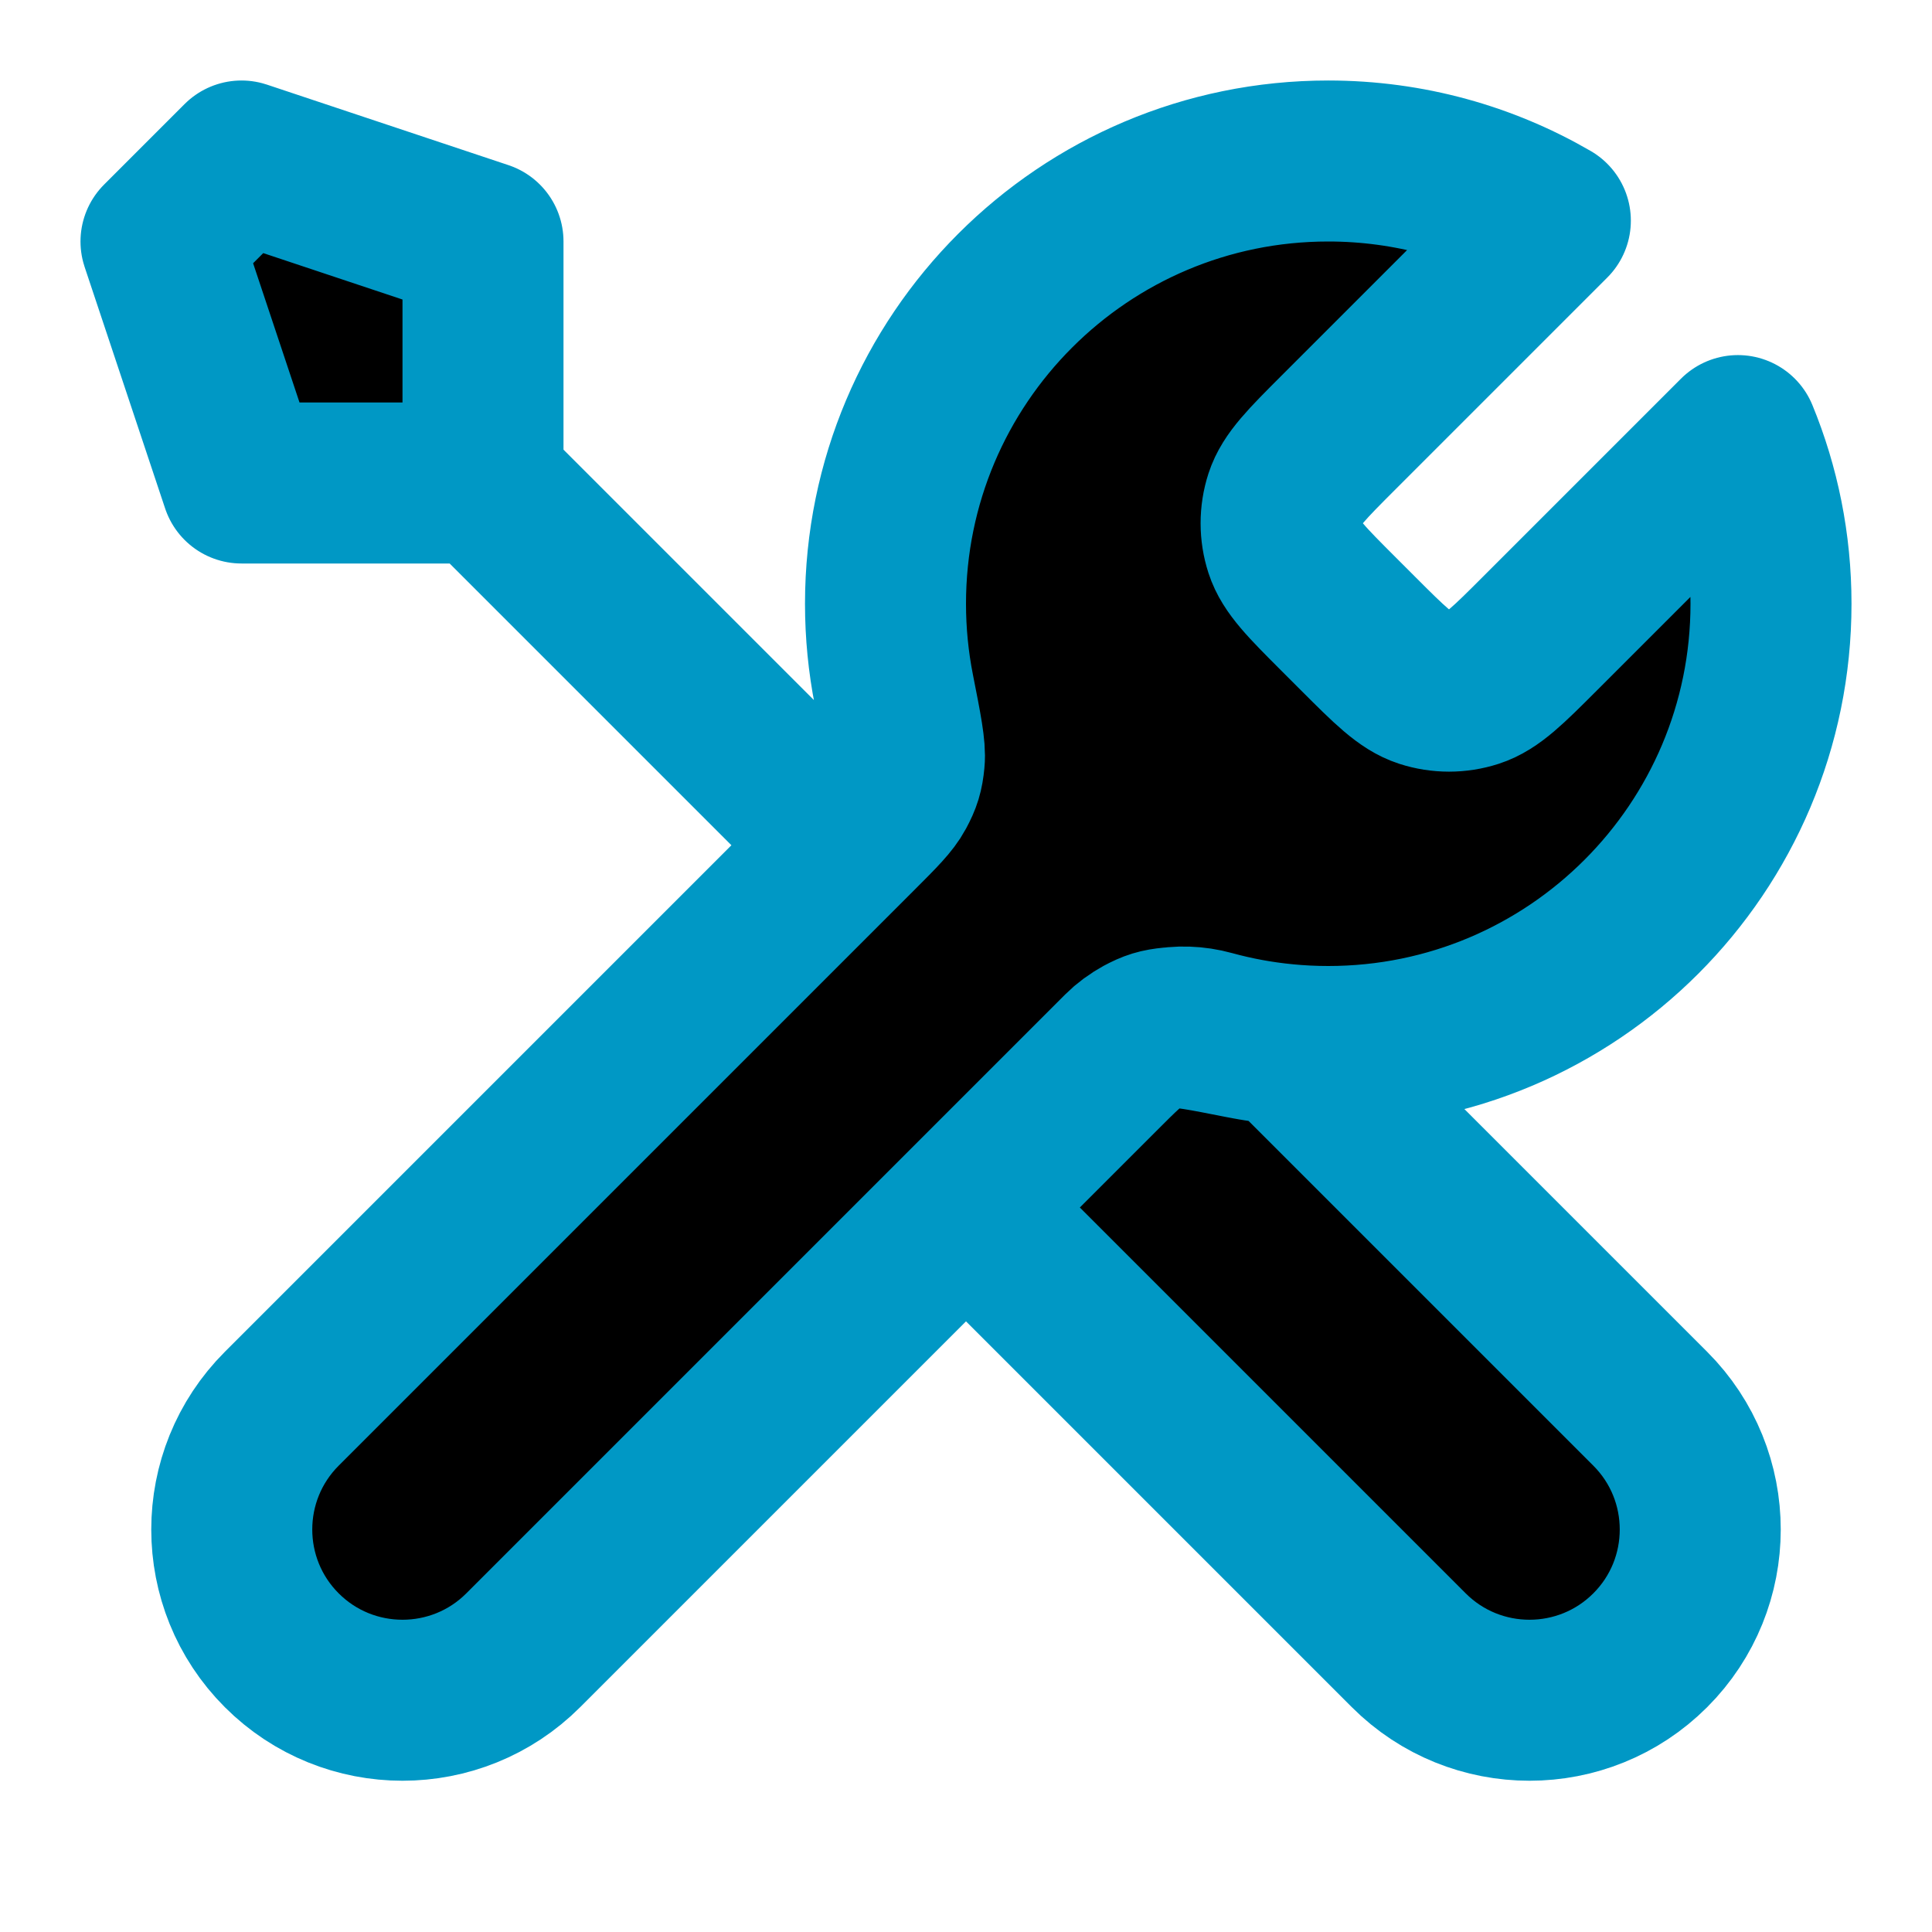
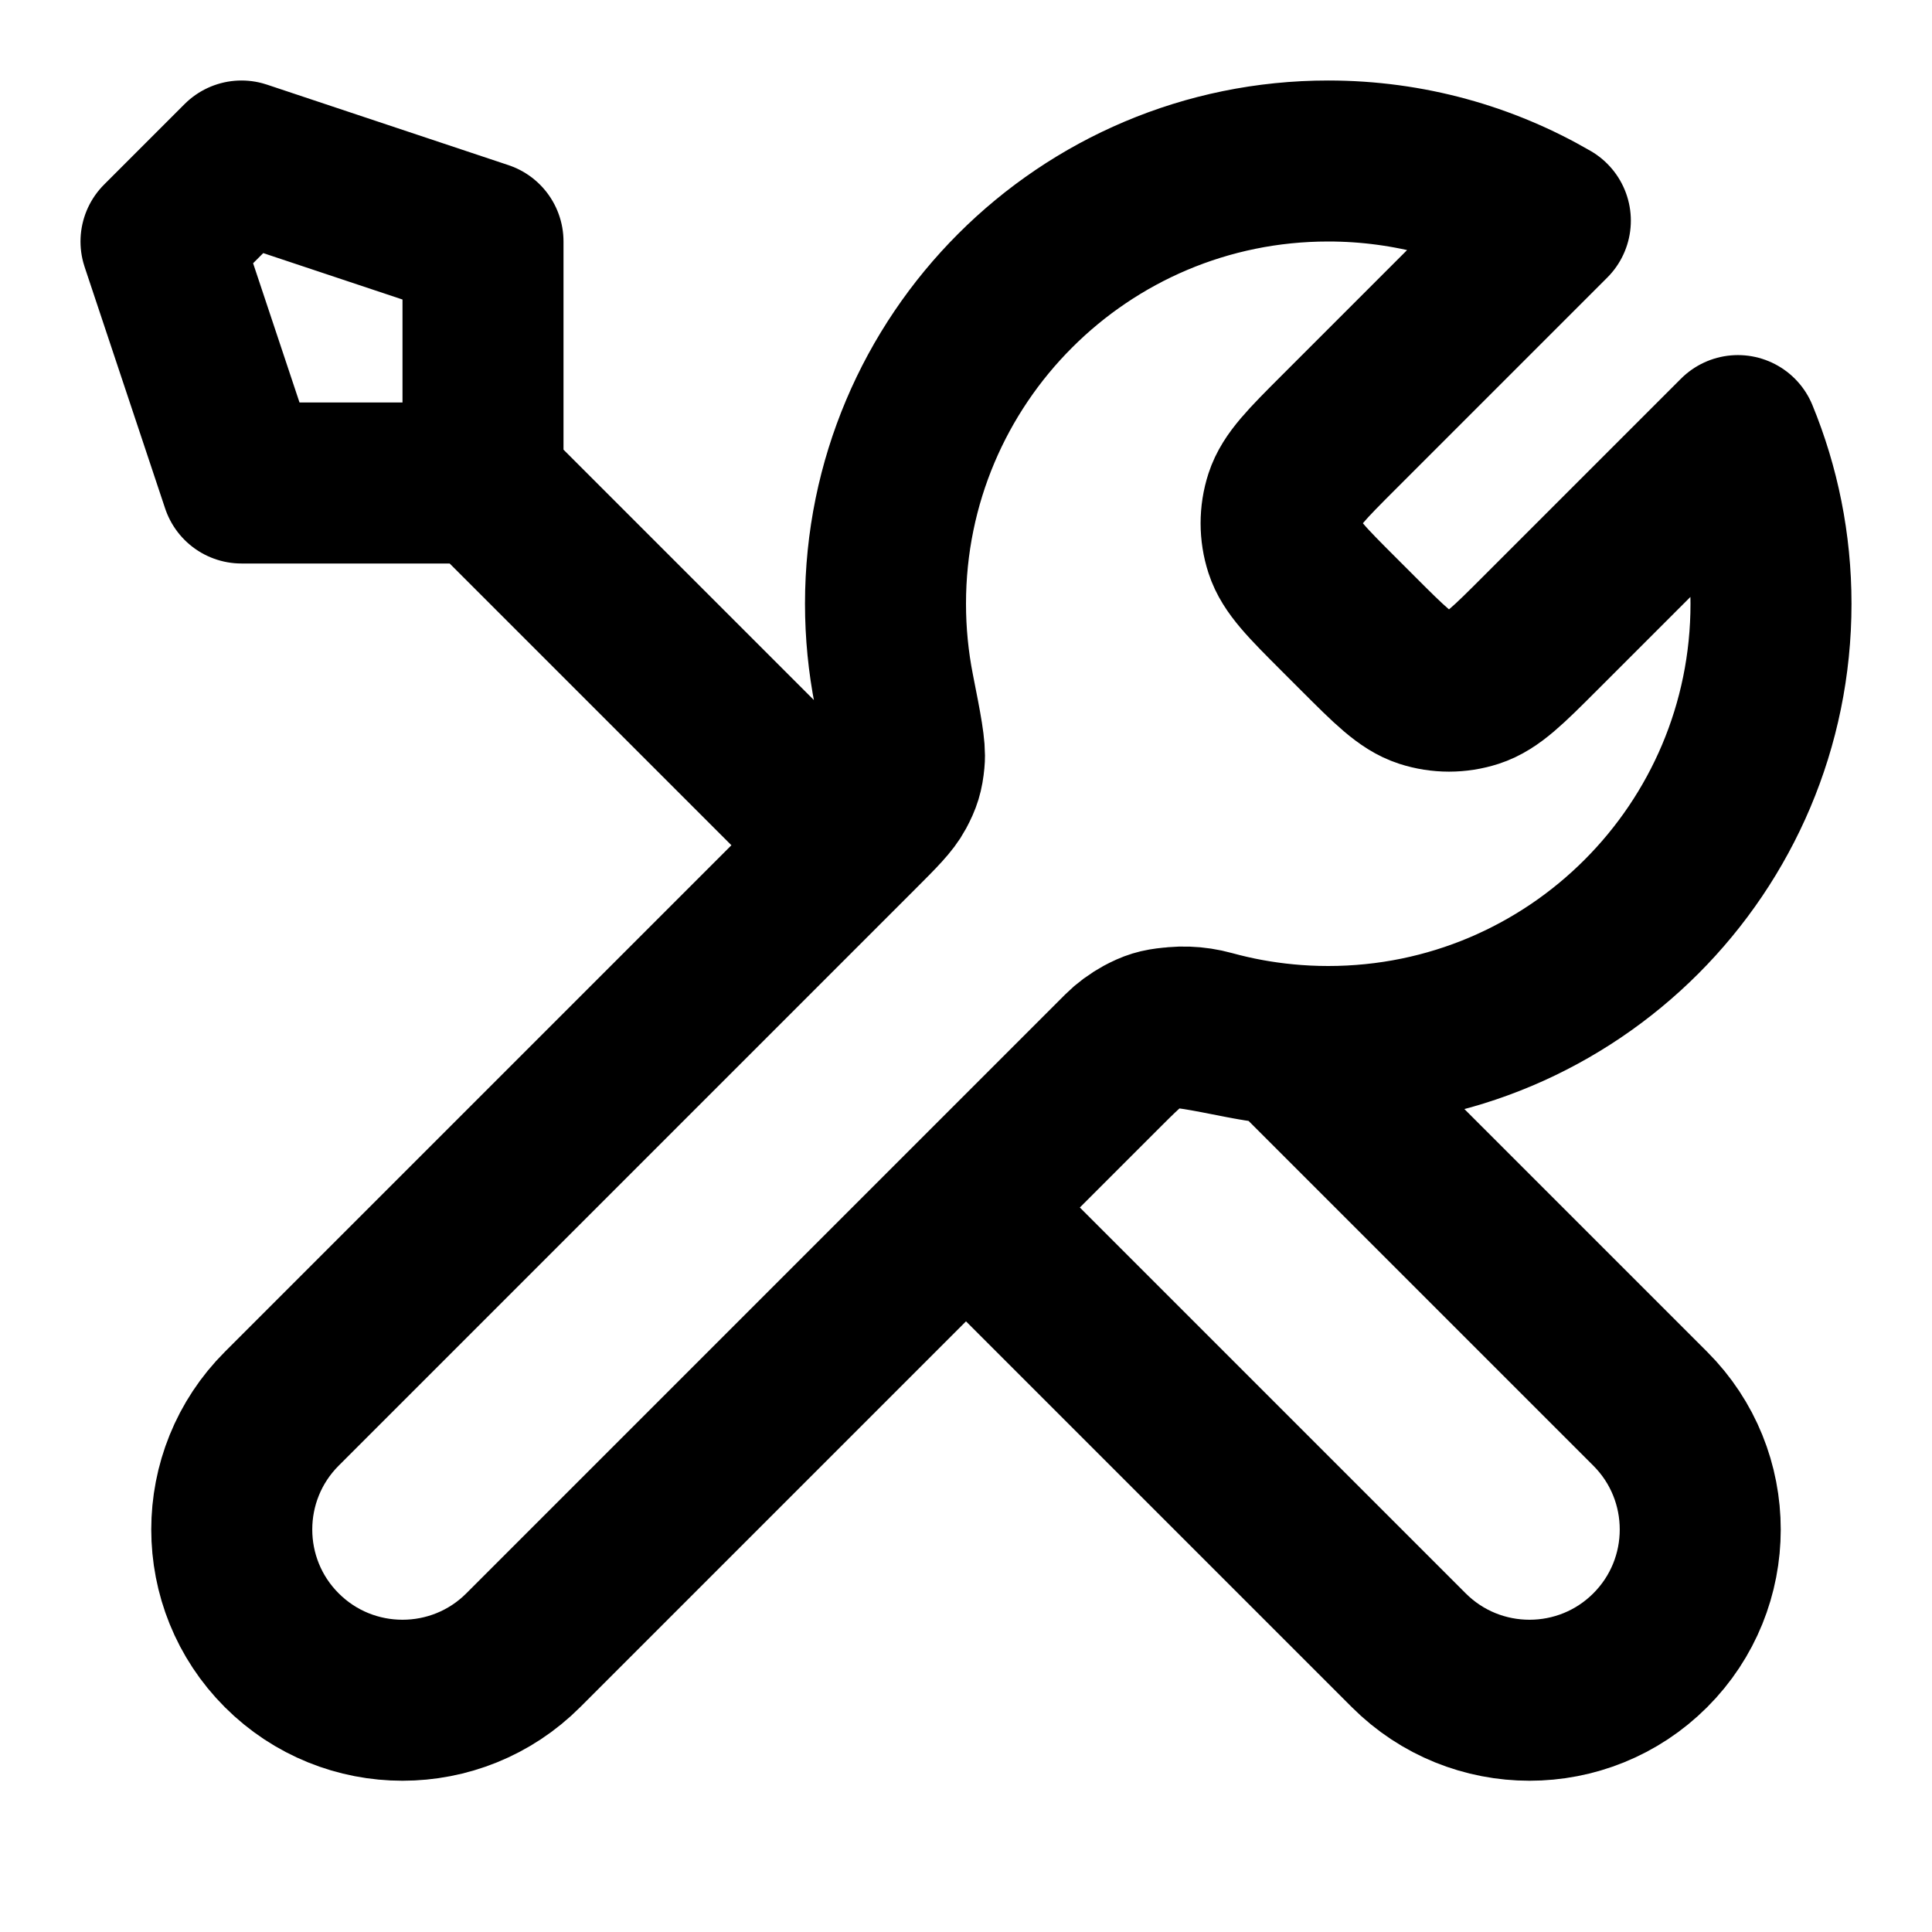
<svg xmlns="http://www.w3.org/2000/svg" width="24" height="24" viewBox="0 0 24 24" fill="none">
-   <path d="M6 6L10.5 10.5M6 6H3L2 3L3 2L6 3V6ZM19.259 2.741L16.631 5.369C16.235 5.765 16.037 5.963 15.963 6.191C15.898 6.392 15.898 6.608 15.963 6.809C16.037 7.037 16.235 7.235 16.631 7.631L16.869 7.869C17.265 8.265 17.463 8.463 17.691 8.537C17.892 8.602 18.108 8.602 18.309 8.537C18.537 8.463 18.735 8.265 19.131 7.869L21.589 5.411C21.854 6.055 22 6.76 22 7.5C22 10.538 19.538 13 16.5 13C16.134 13 15.776 12.964 15.43 12.896C14.944 12.8 14.7 12.752 14.553 12.767C14.396 12.782 14.319 12.806 14.181 12.88C14.05 12.95 13.919 13.081 13.657 13.343L6.5 20.5C5.672 21.328 4.328 21.328 3.5 20.5C2.672 19.672 2.672 18.328 3.5 17.5L10.657 10.343C10.919 10.081 11.05 9.95 11.12 9.819C11.194 9.681 11.218 9.603 11.233 9.447C11.248 9.299 11.2 9.056 11.104 8.57C11.036 8.224 11 7.866 11 7.5C11 4.462 13.462 2 16.5 2C17.506 2 18.448 2.27 19.259 2.741ZM12 15L17.5 20.5C18.328 21.328 19.672 21.328 20.5 20.5C21.328 19.672 21.328 18.328 20.5 17.5L15.975 12.975C15.655 12.945 15.343 12.887 15.041 12.804C14.652 12.697 14.225 12.775 13.94 13.06L12 15Z" stroke="#0098C5" stroke-width="2" stroke-linecap="round" stroke-linejoin="round" fill="currentColor" />
+   <path d="M6 6L10.5 10.5M6 6H3L2 3L3 2L6 3V6ZM19.259 2.741L16.631 5.369C16.235 5.765 16.037 5.963 15.963 6.191C15.898 6.392 15.898 6.608 15.963 6.809C16.037 7.037 16.235 7.235 16.631 7.631L16.869 7.869C17.265 8.265 17.463 8.463 17.691 8.537C17.892 8.602 18.108 8.602 18.309 8.537C18.537 8.463 18.735 8.265 19.131 7.869L21.589 5.411C21.854 6.055 22 6.76 22 7.5C22 10.538 19.538 13 16.5 13C16.134 13 15.776 12.964 15.43 12.896C14.944 12.8 14.7 12.752 14.553 12.767C14.396 12.782 14.319 12.806 14.181 12.88C14.05 12.95 13.919 13.081 13.657 13.343L6.5 20.5C5.672 21.328 4.328 21.328 3.5 20.5C2.672 19.672 2.672 18.328 3.5 17.5L10.657 10.343C10.919 10.081 11.05 9.95 11.12 9.819C11.194 9.681 11.218 9.603 11.233 9.447C11.248 9.299 11.2 9.056 11.104 8.57C11.036 8.224 11 7.866 11 7.5C11 4.462 13.462 2 16.5 2C17.506 2 18.448 2.27 19.259 2.741ZM12 15L17.5 20.5C18.328 21.328 19.672 21.328 20.5 20.5C21.328 19.672 21.328 18.328 20.5 17.5L15.975 12.975C15.655 12.945 15.343 12.887 15.041 12.804C14.652 12.697 14.225 12.775 13.94 13.06L12 15Z" stroke="currentColor" stroke-width="2" stroke-linecap="round" stroke-linejoin="round" fill="none" />
</svg>
